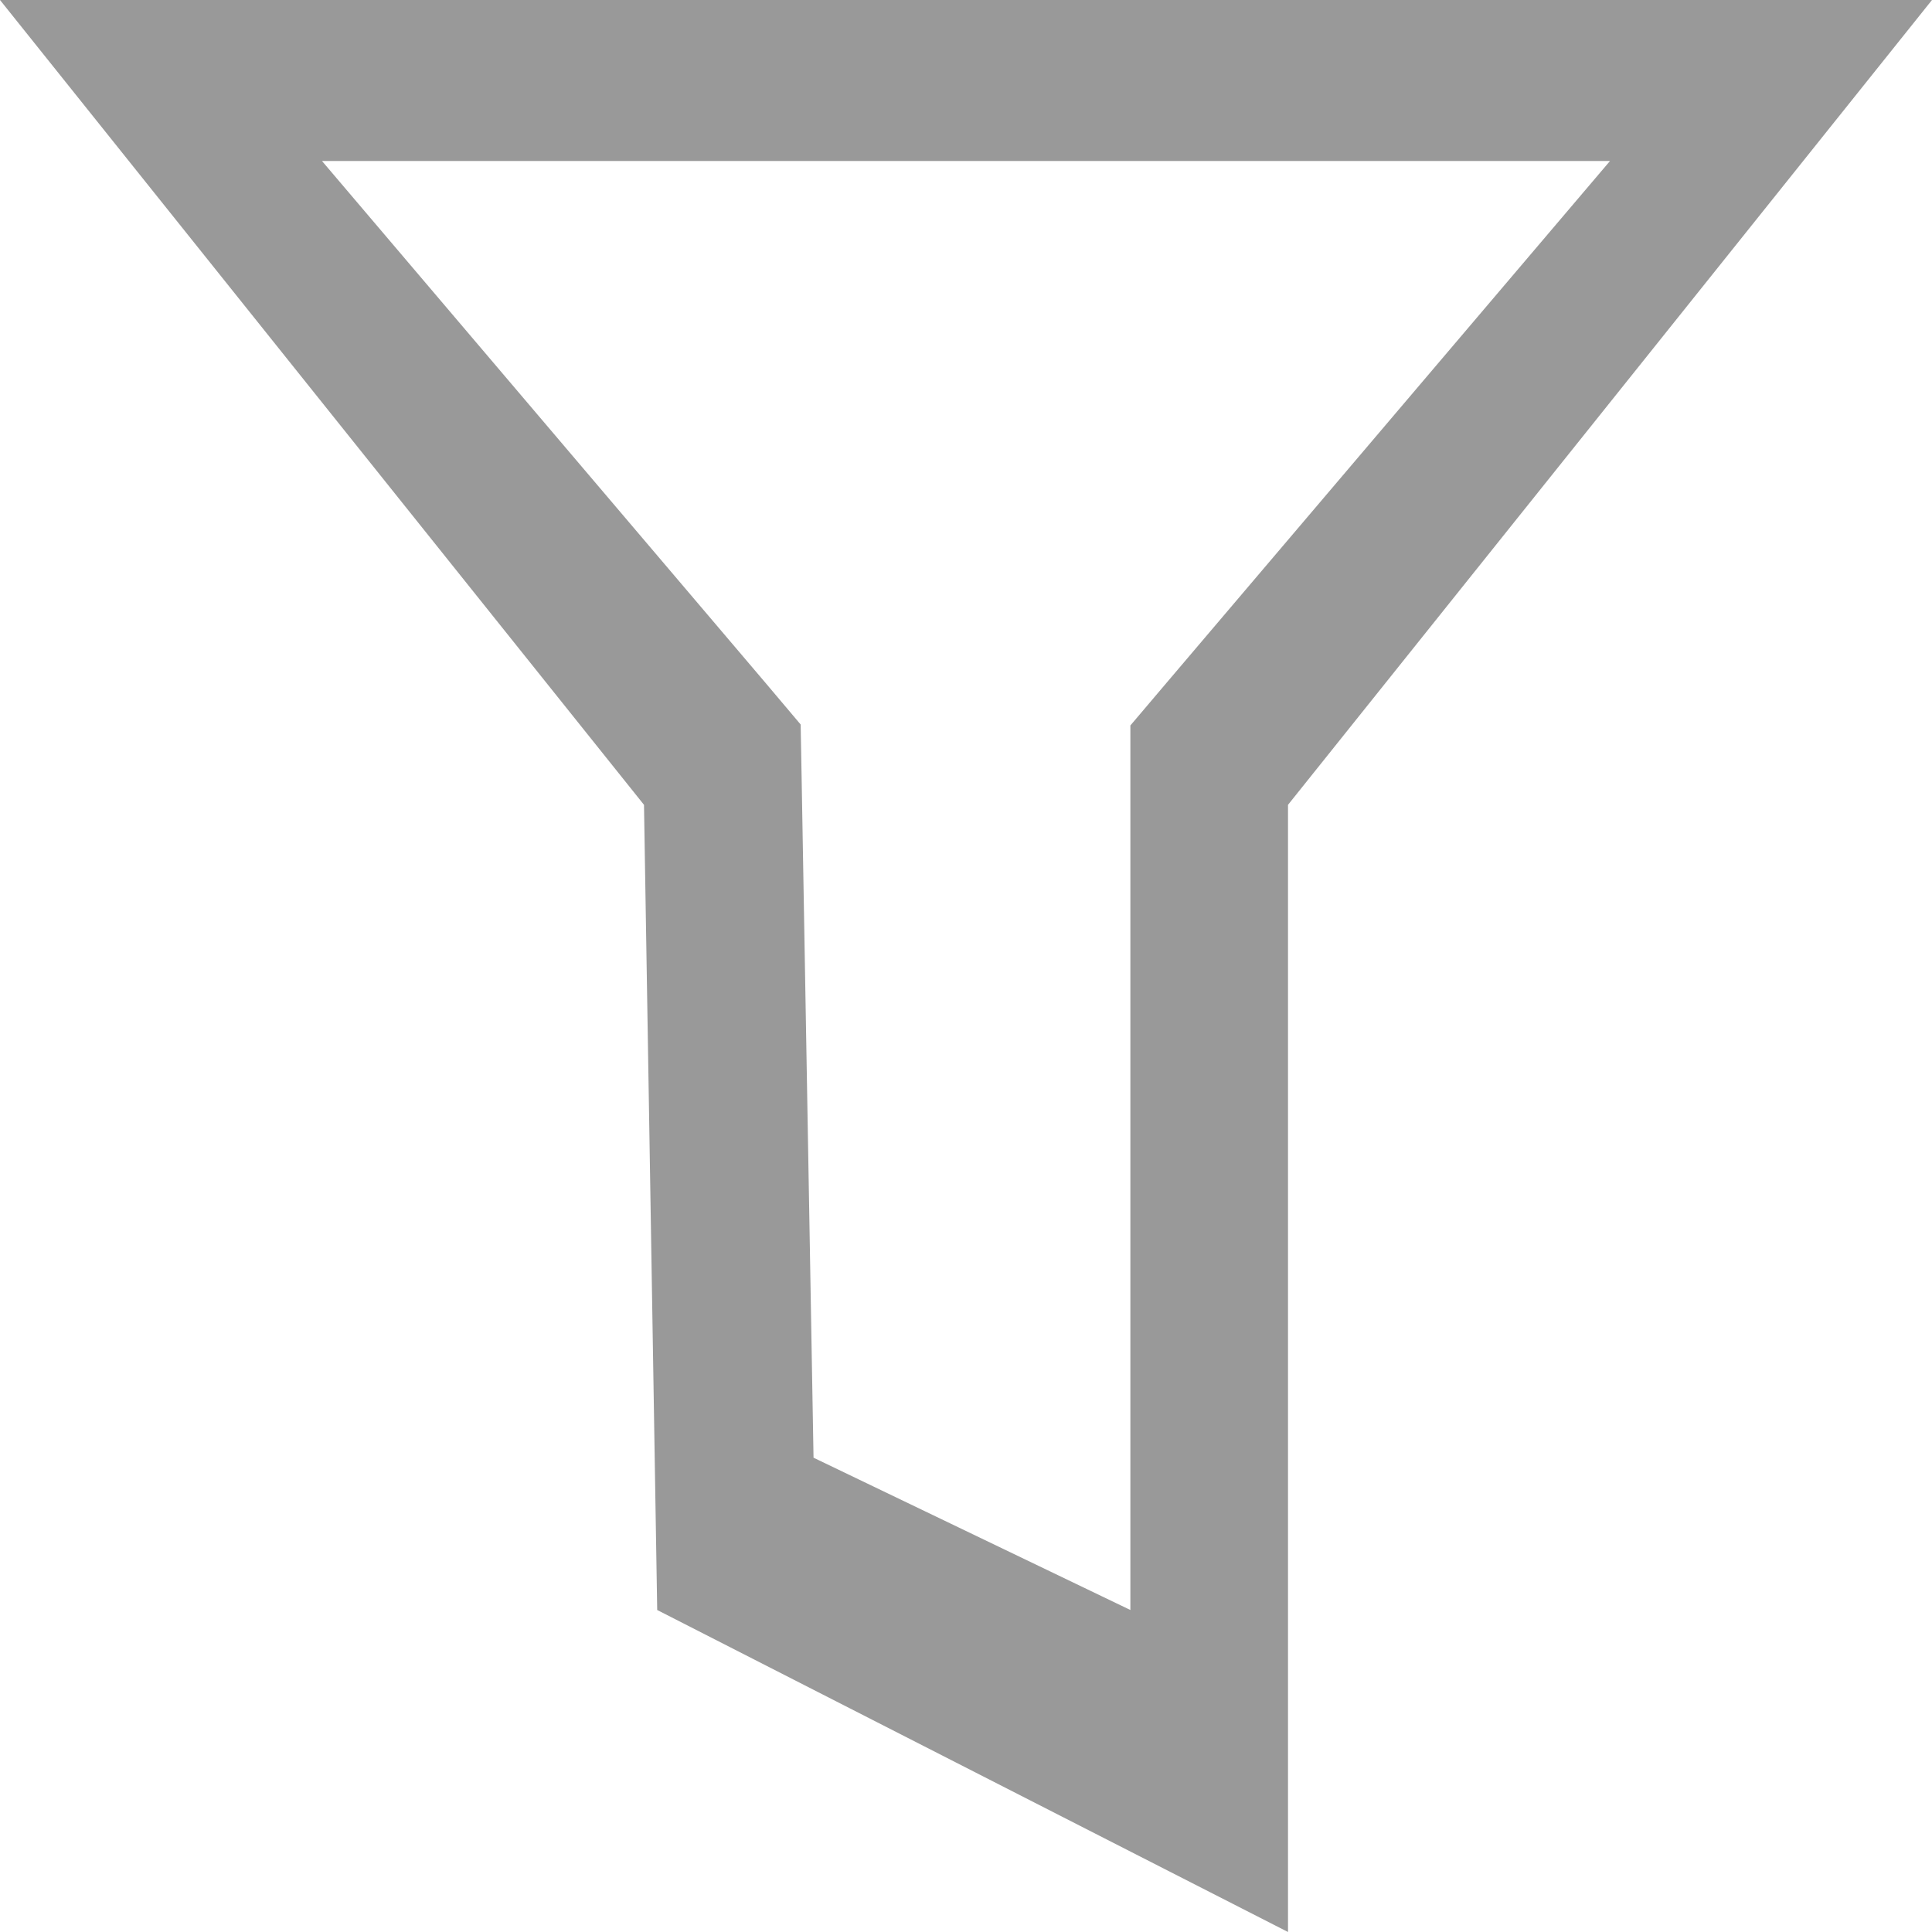
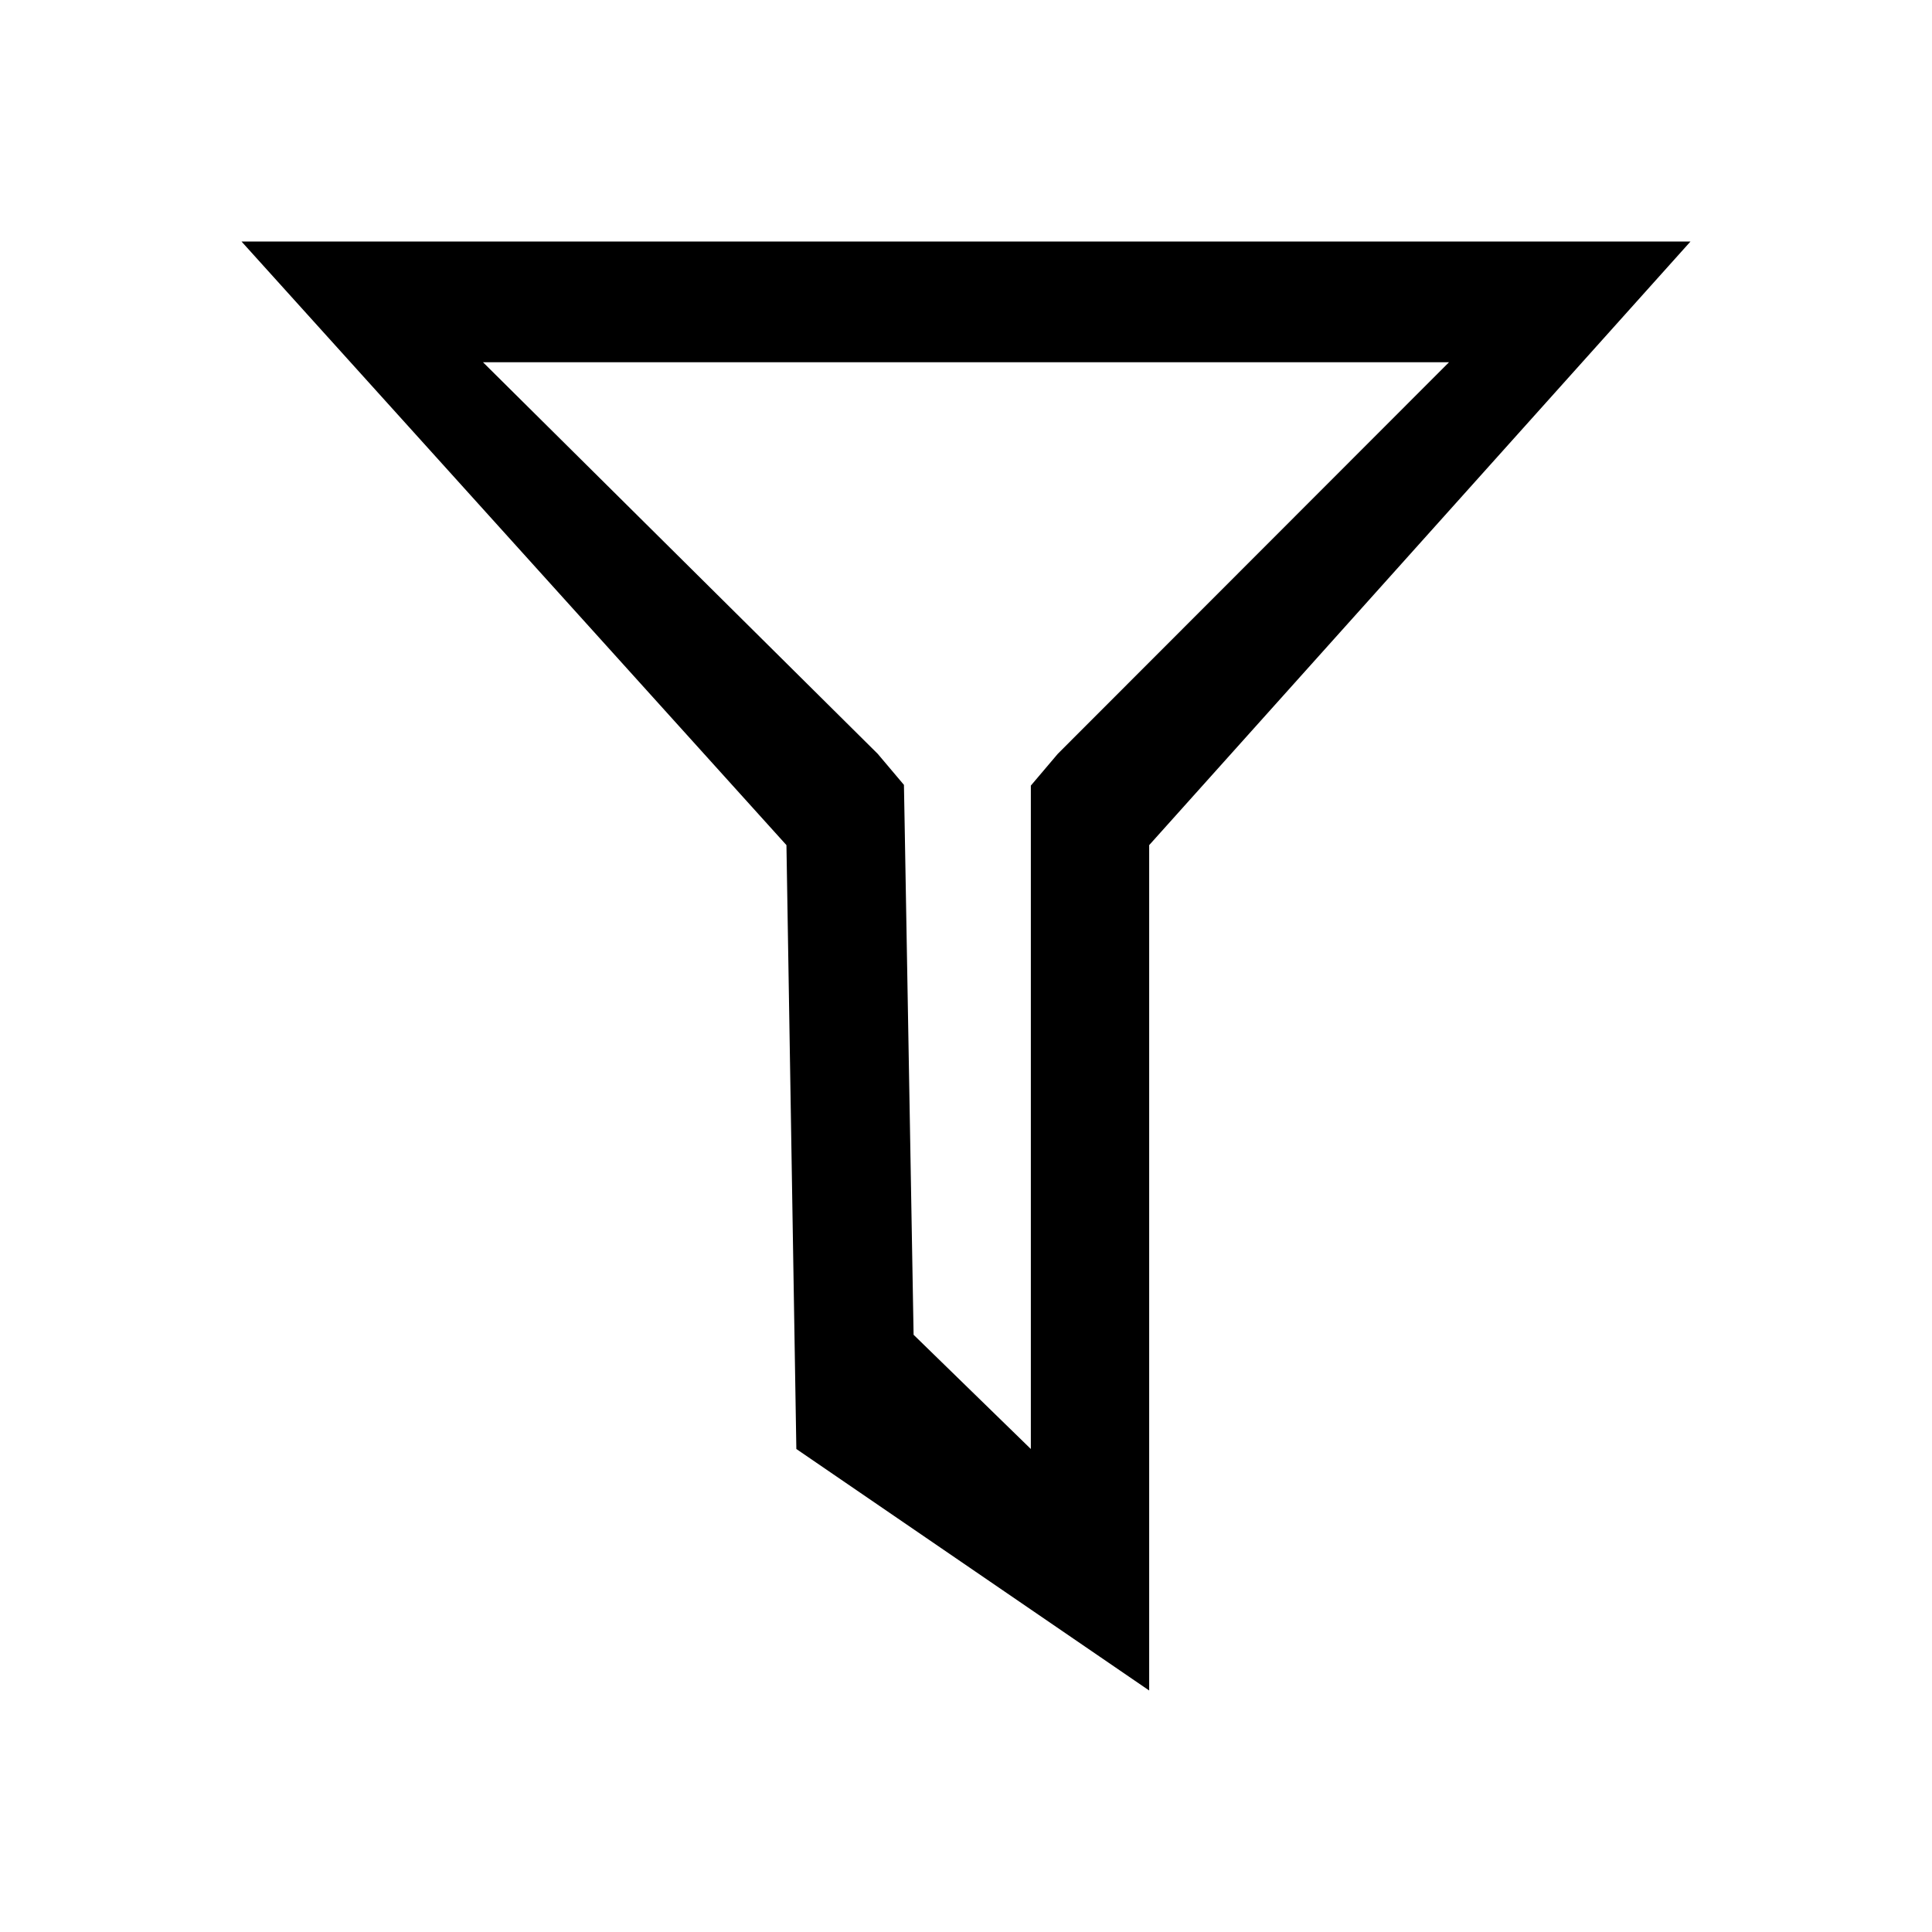
- <svg xmlns="http://www.w3.org/2000/svg" width="12px" height="12px" viewBox="0 0 12 12" version="1.1">
-   <g id="表格/表头/筛选" stroke="none" stroke-width="1" fill="none" fill-rule="evenodd">
-     <path d="M0,0 L4,4.999 L4.082,10 L8,12 L8,4.999 L12,0 L0,0 Z M5.053,9.054 L4.979,4.827 L4.973,4.5 L4.756,4.243 L2,1 L10,1 L7.244,4.243 L7.021,4.506 L7.021,4.843 L7.021,10 L5.053,9.054 Z" id="Page-1" fill="#999999" />
-   </g>
+ <svg xmlns="http://www.w3.org/2000/svg" viewBox="0 0 1024 1024" width="16px" fill="currentColor">
+   <path d="M128 128l288.832 319.936L422.08 768l187.008 128V447.936L896 128H128z m356.224 579.456l-4.736-270.528-0.384-20.928-13.888-16.448L256 192h512L560.64 399.552l-14.272 16.832V768l-62.144-60.544z" />
</svg>
